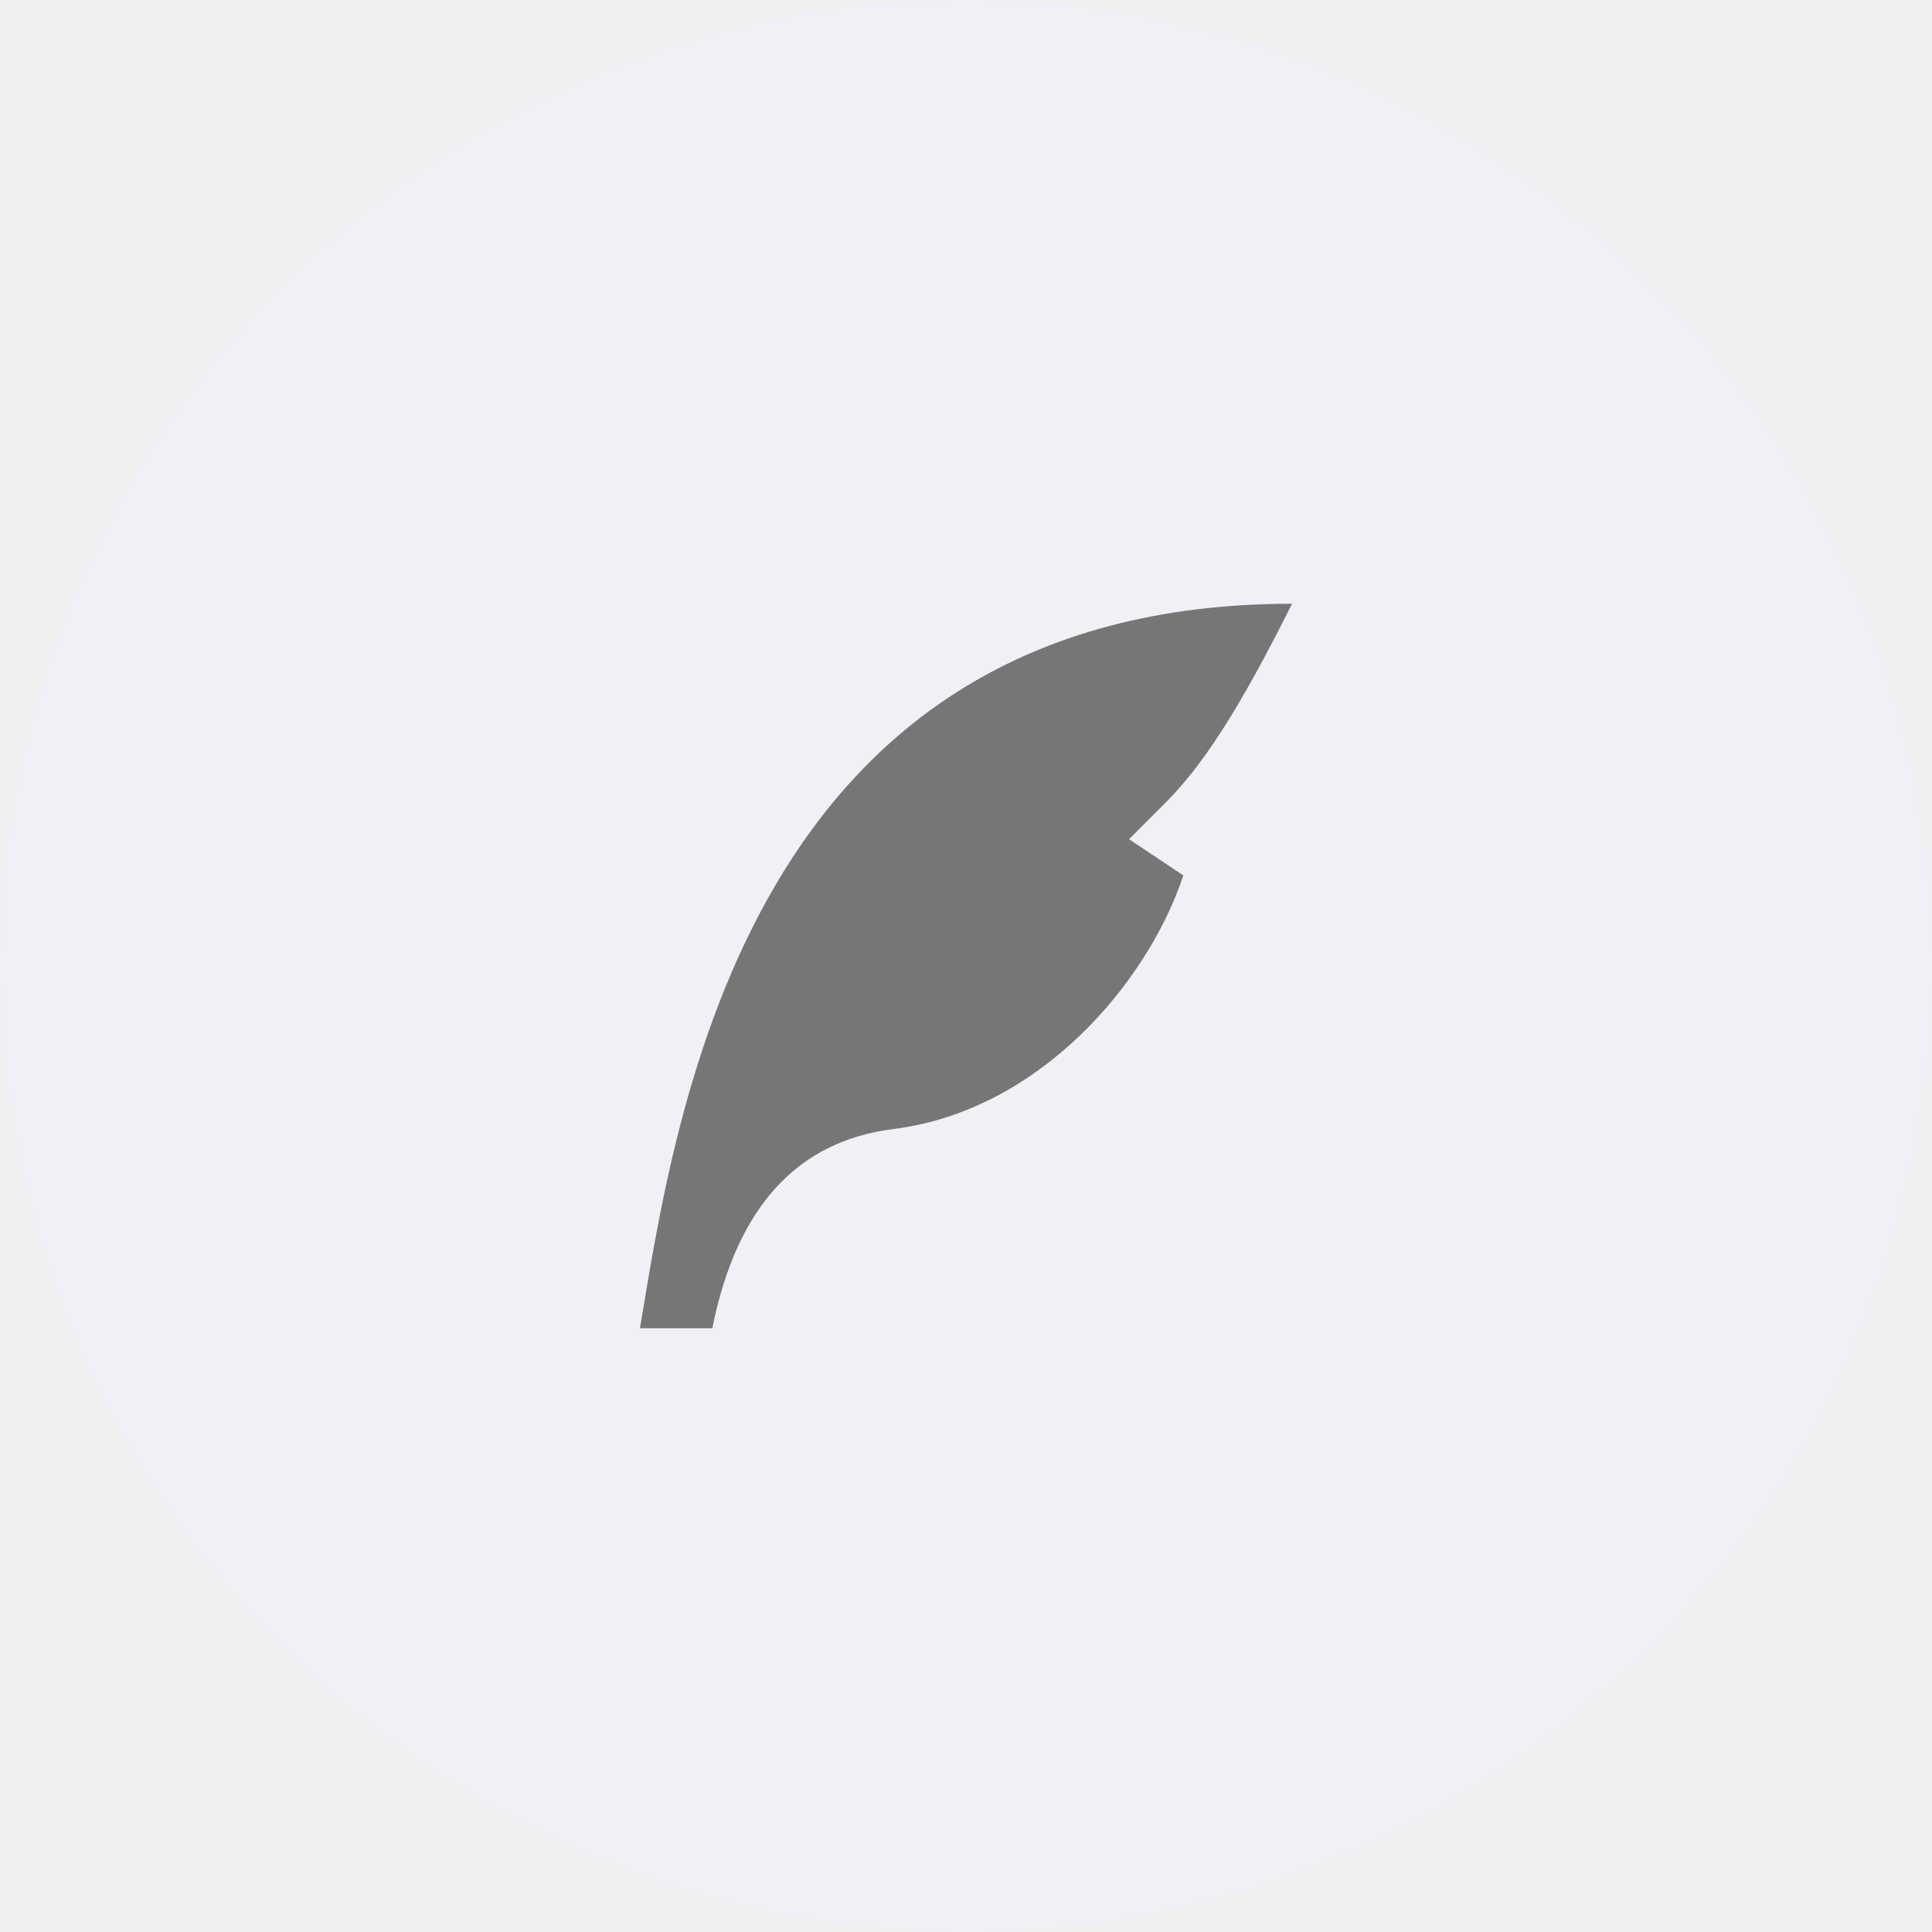
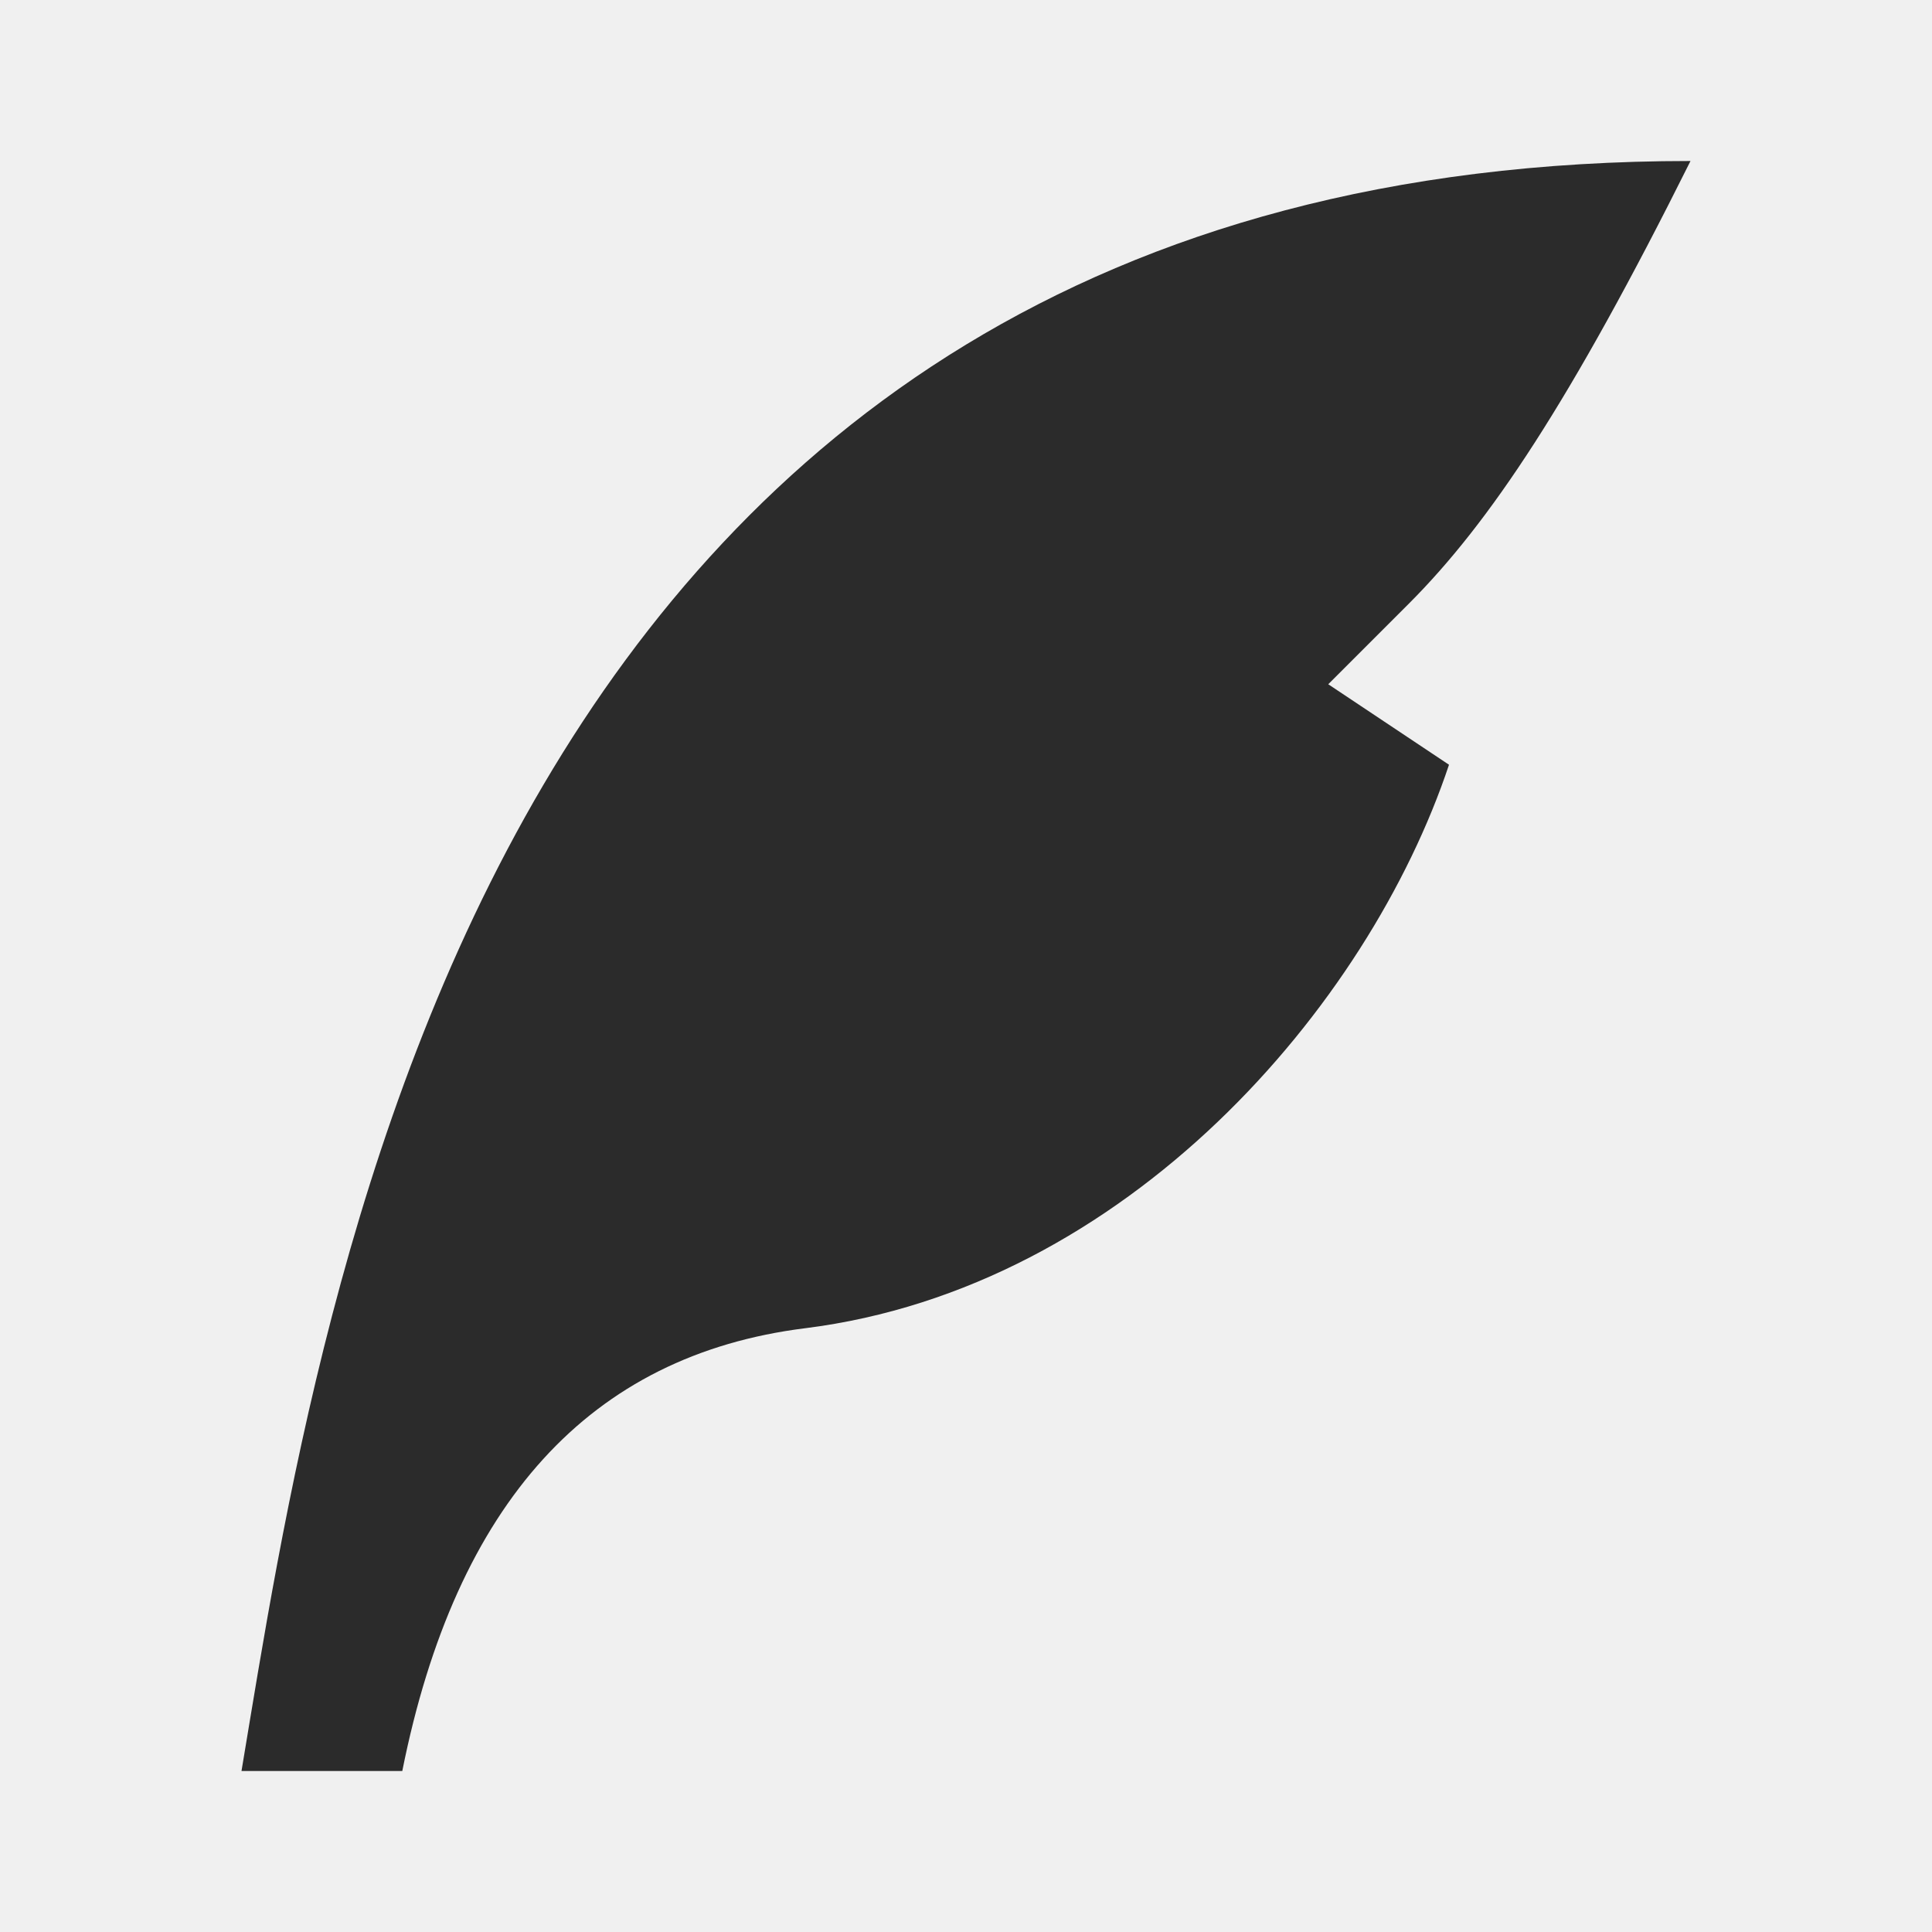
- <svg xmlns="http://www.w3.org/2000/svg" width="40" height="40" viewBox="0 0 40 40" fill="none">
-   <circle cx="20" cy="20" r="20" fill="#F0F0F6" />
-   <g clip-path="url(#clip0_2_602)">
-     <path d="M26.75 12.5C15.5 12.5 14 23 13.25 27.5H14.748C15.248 25 16.498 23.625 18.5 23.375C21.5 23 23.75 20.375 24.5 18.125L23.375 17.375L24.125 16.625C24.875 15.875 25.628 14.75 26.75 12.5Z" fill="#767676" />
+ <svg xmlns="http://www.w3.org/2000/svg" width="18" height="18" viewBox="0 0 18 18" fill="none">
+   <g clip-path="url(#clip0_3_210)">
+     <path d="M15.75 1.5C4.5 1.5 3 12 2.25 16.5H3.748C4.248 14 5.498 12.626 7.5 12.375C10.5 12 12.75 9.375 13.5 7.125L12.375 6.375L13.125 5.625C13.875 4.875 14.628 3.75 15.75 1.5Z" fill="#2B2B2B" />
  </g>
  <defs>
-     <clipPath id="clip0_2_602">
-       <rect width="18" height="18" fill="white" transform="translate(11 11)" />
+     <clipPath id="clip0_3_210">
+       <rect width="18" height="18" fill="white" />
    </clipPath>
  </defs>
</svg>
